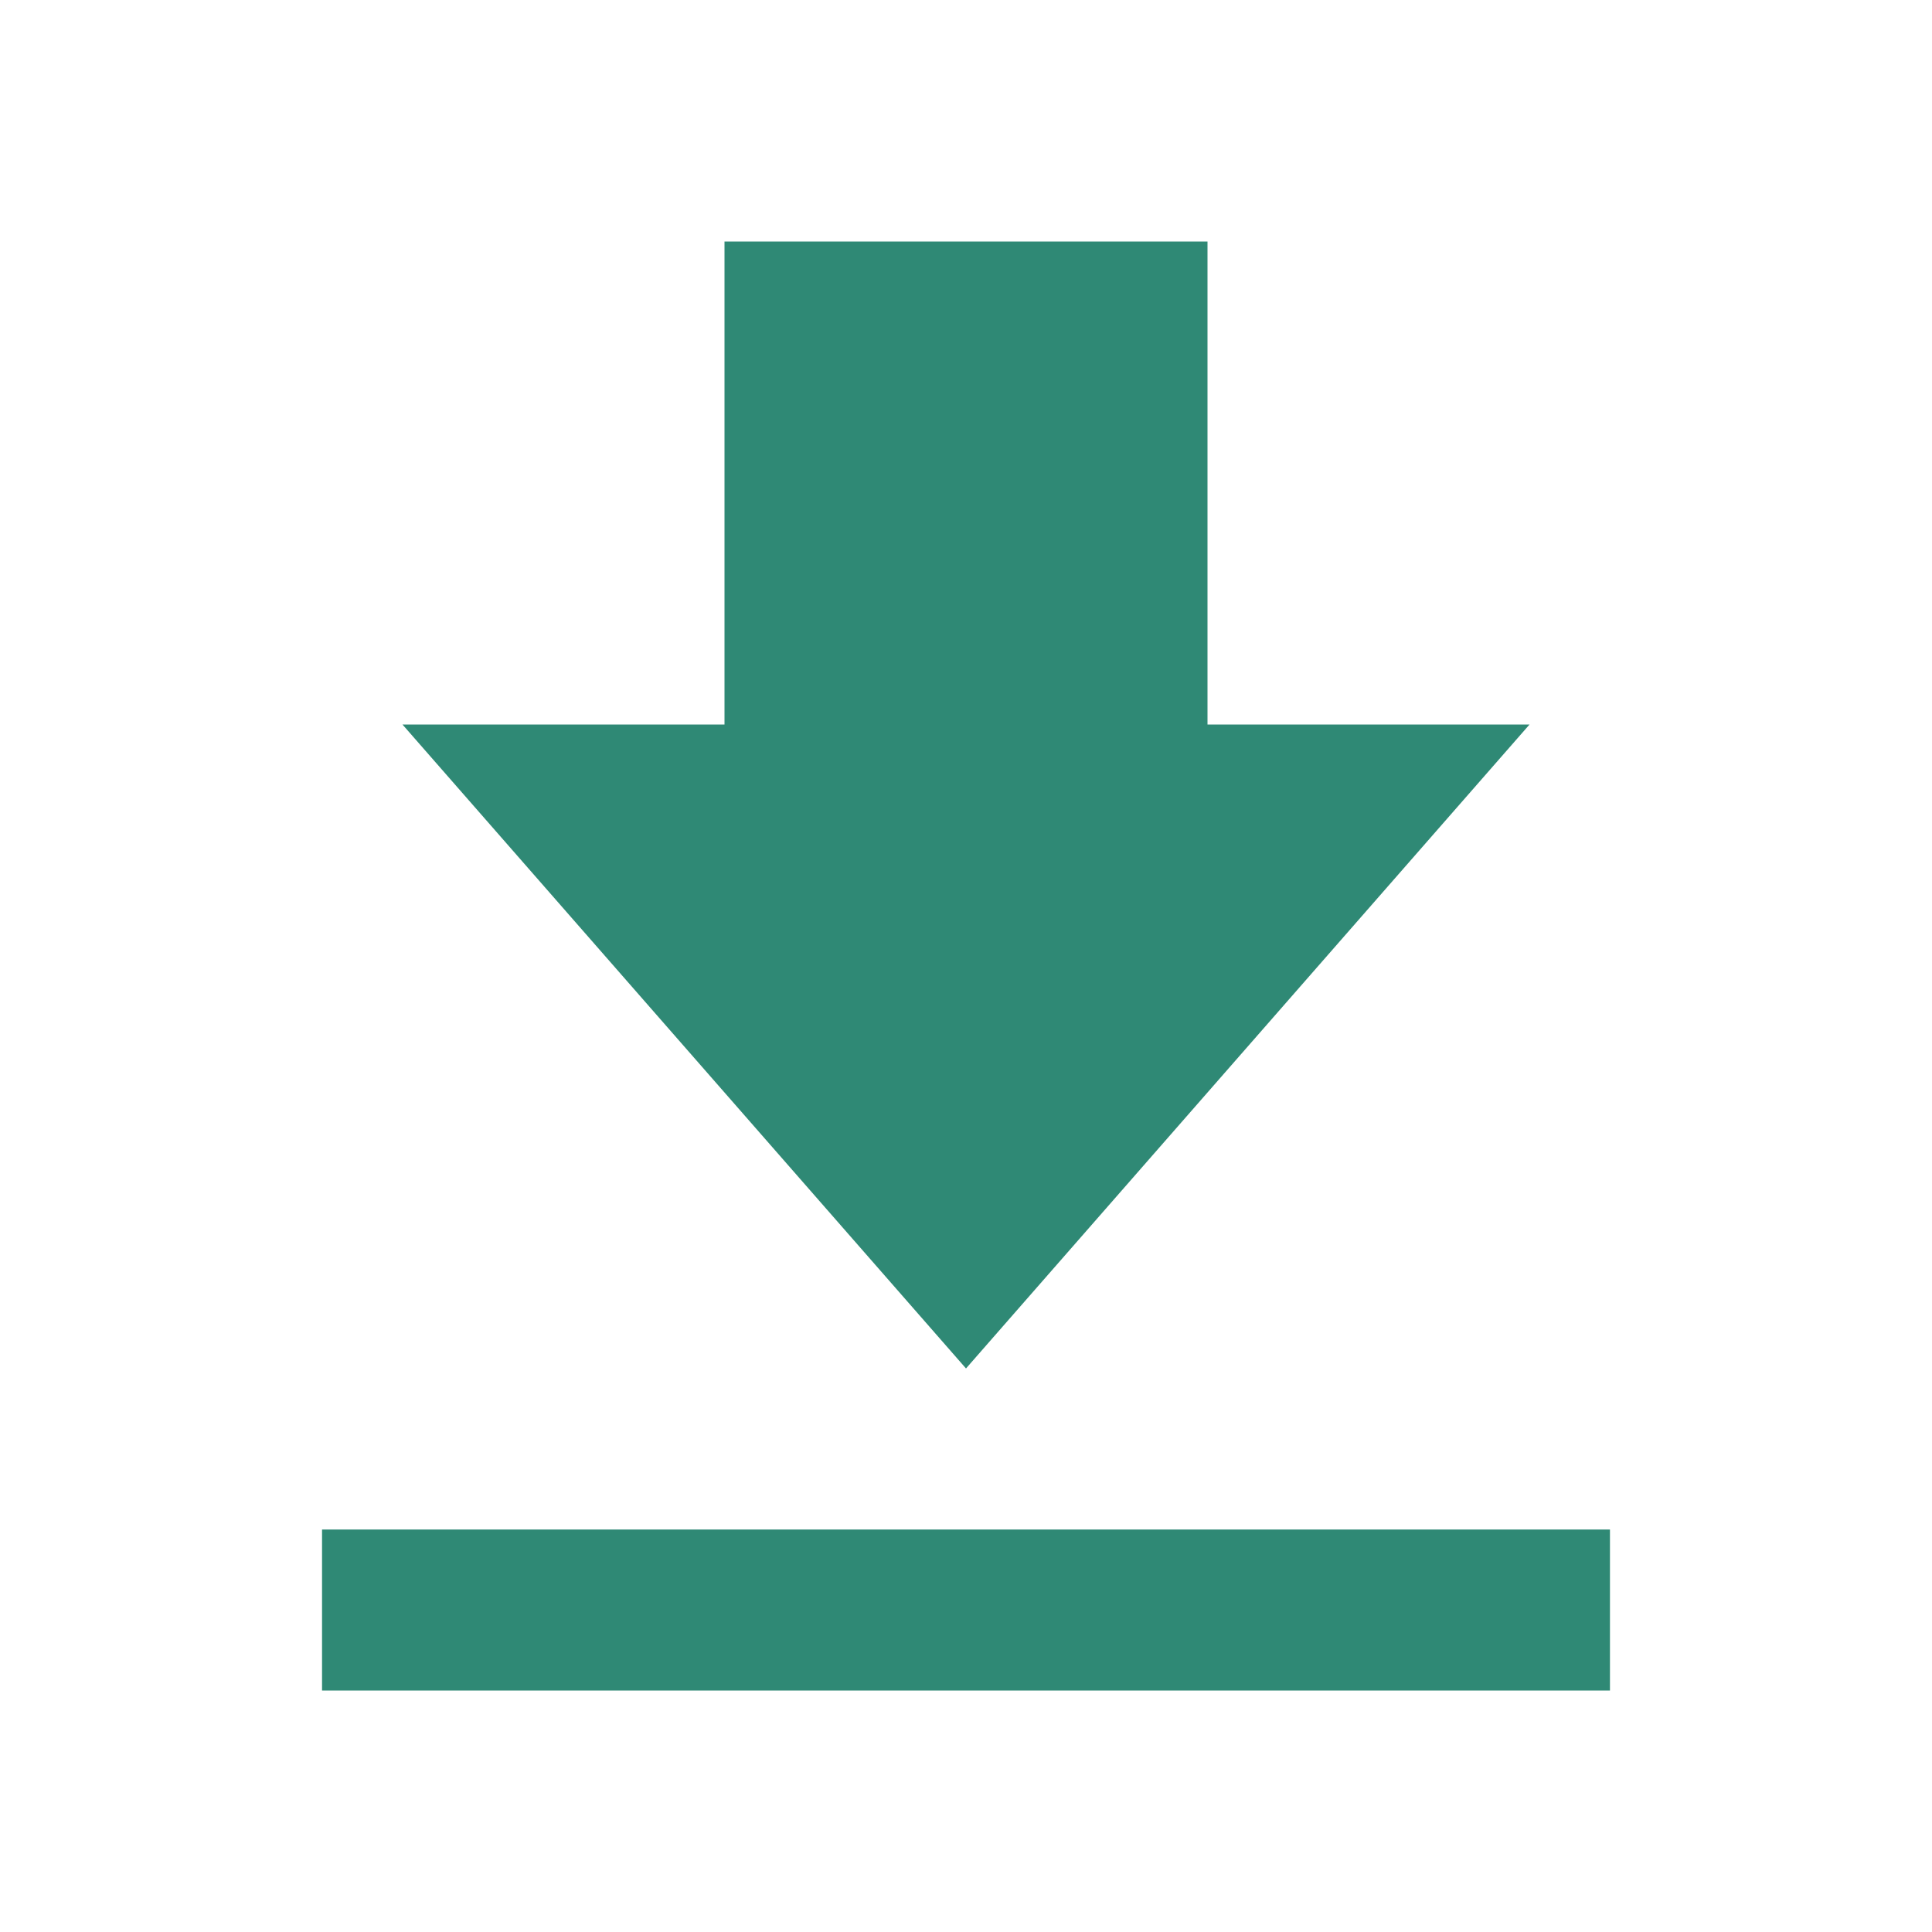
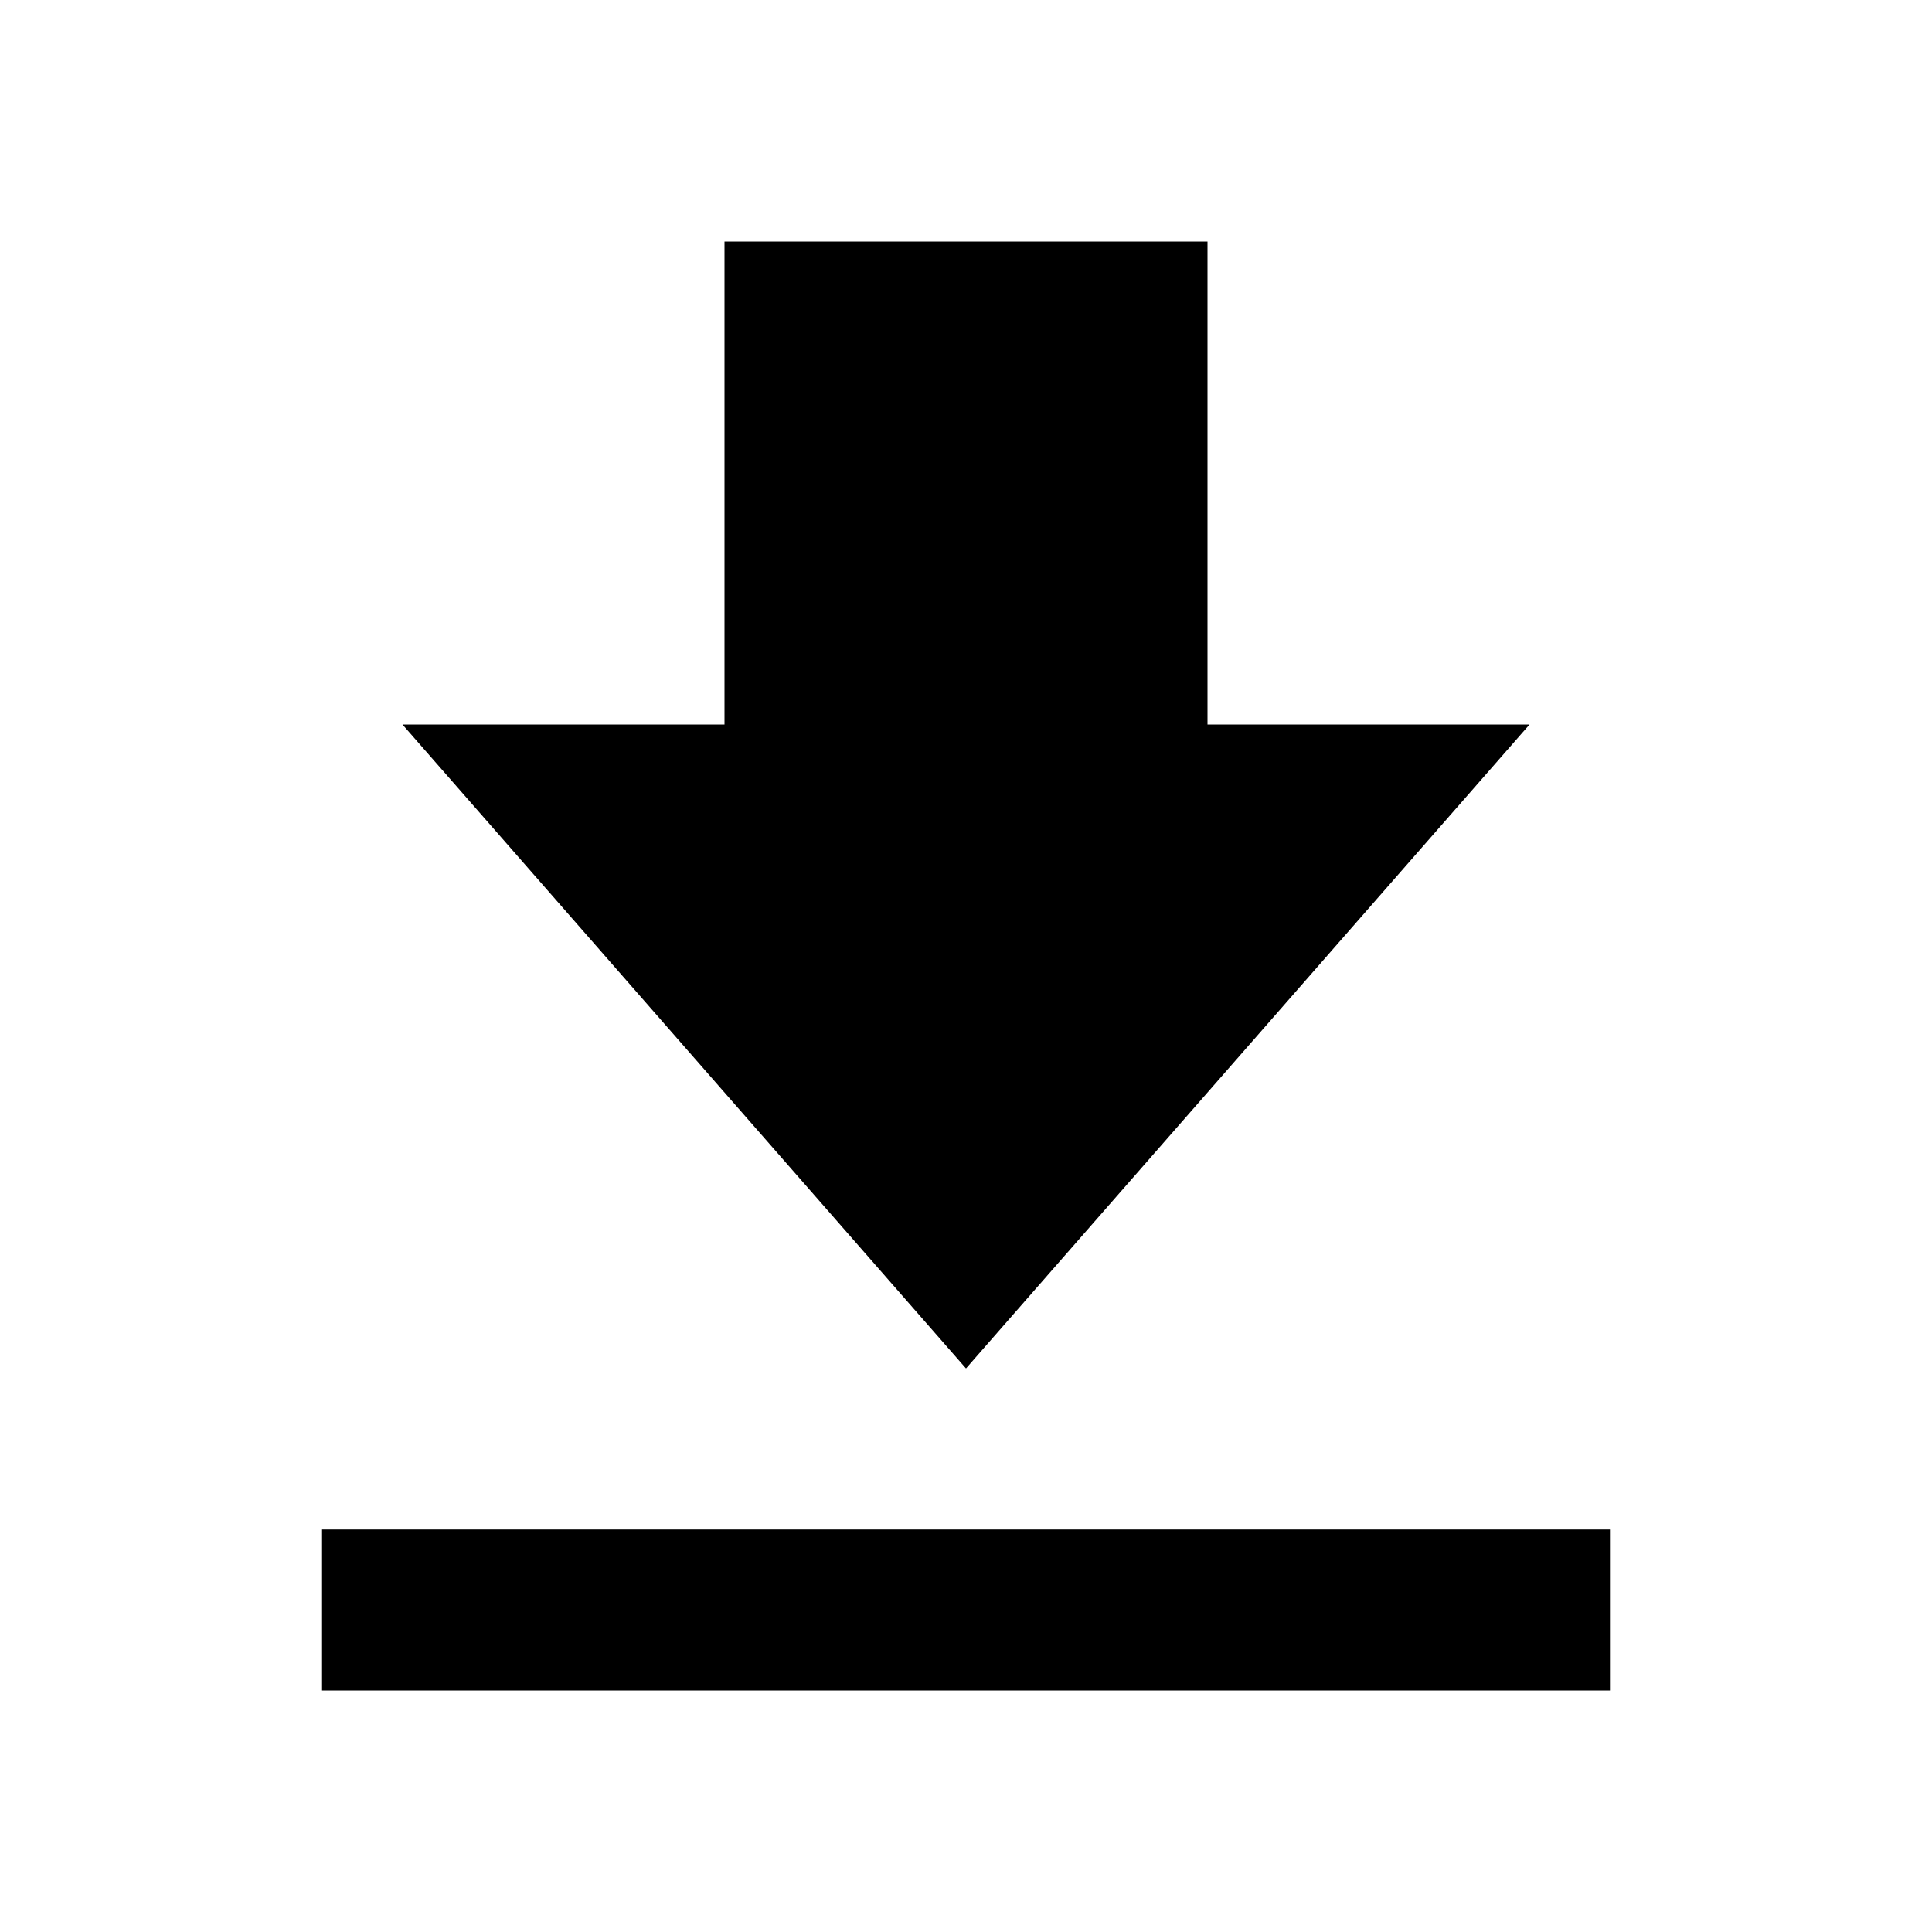
<svg xmlns="http://www.w3.org/2000/svg" width="16" height="16" viewBox="0 0 16 16" fill="none">
-   <path d="M12.667 6H10V2H6V6H3.333L8 11.333L12.667 6ZM2.667 12.667H13.333V14H2.667V12.667Z" fill="#2F8975" />
+   <path d="M12.667 6H10V2H6V6H3.333L8 11.333L12.667 6ZM2.667 12.667H13.333V14H2.667V12.667Z" fill="currentColor" />
</svg>
